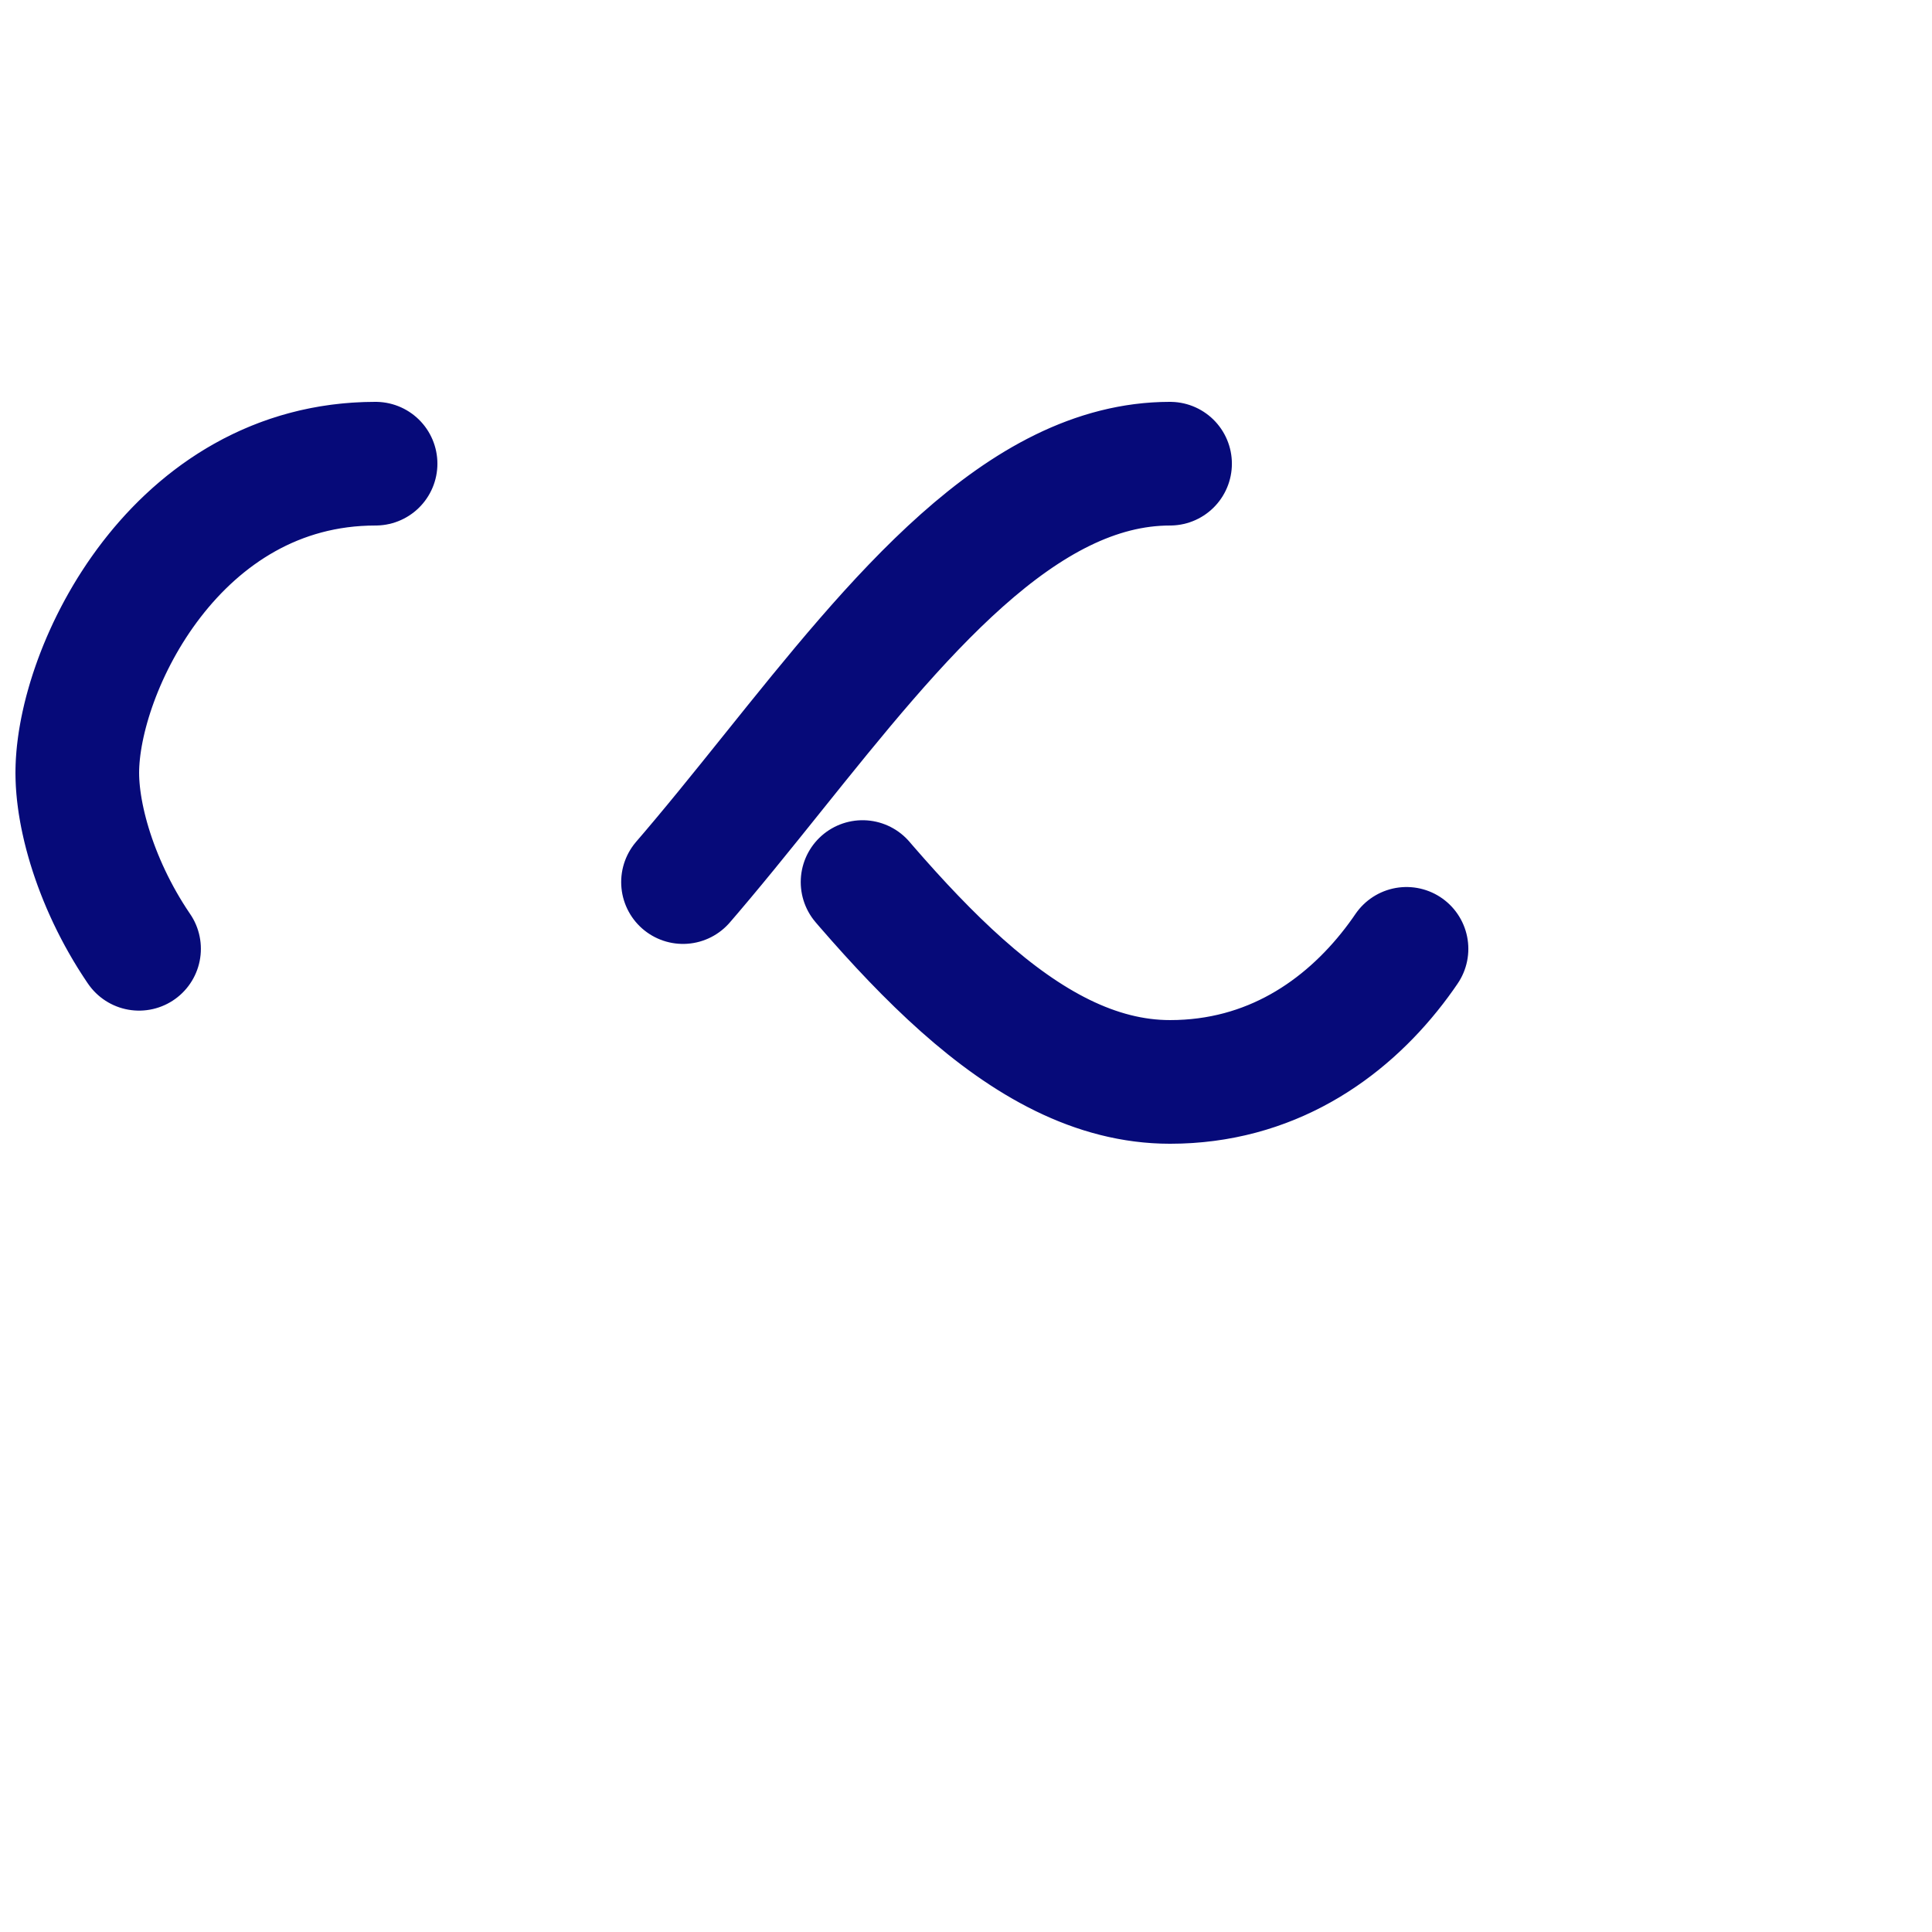
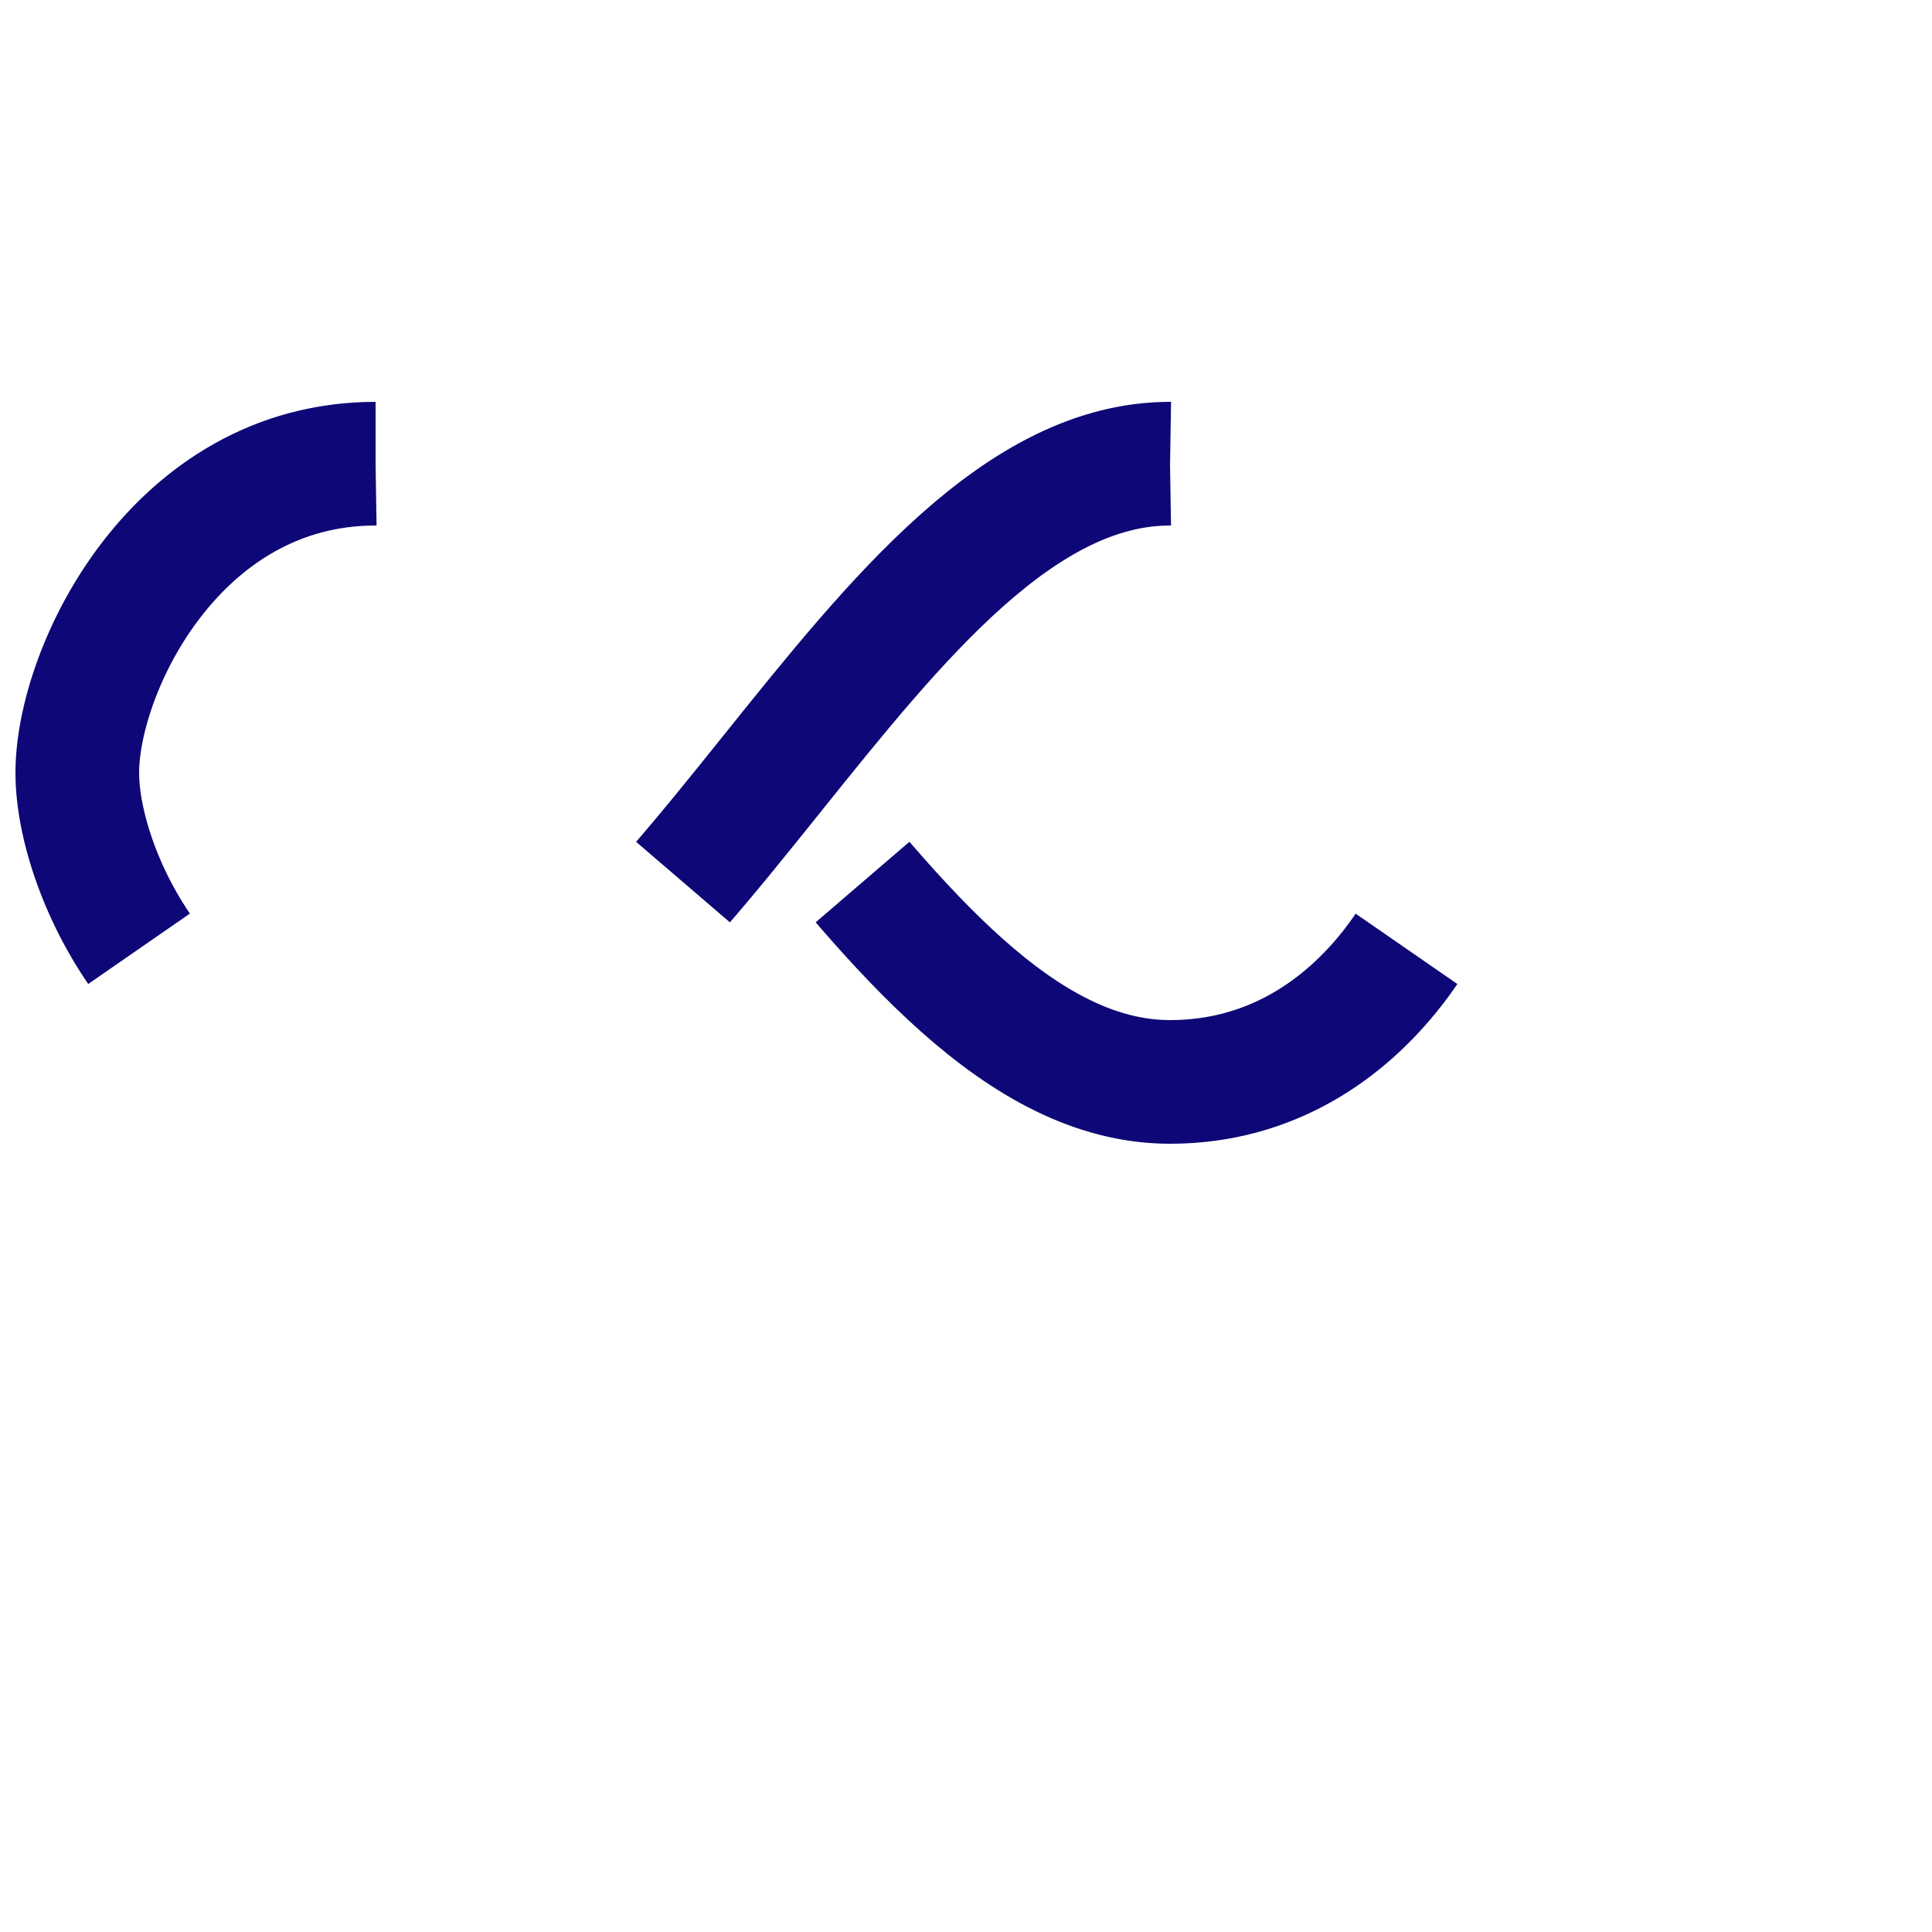
- <svg xmlns="http://www.w3.org/2000/svg" style="margin: auto; background: rgb(255, 255, 255); display: block; shape-rendering: auto;" width="200px" height="200px" viewBox="0 0 100 100" preserveAspectRatio="xMidYMid">
-   <path fill="none" stroke="#060a79" stroke-width="8" stroke-dasharray="42.765 42.765" d="M24.3 30C11.4 30 5 43.3 5 50s6.4 20 19.3 20c19.3 0 32.1-40 51.4-40 C88.6 30 95 43.3 95 50s-6.4 20-19.3 20C56.4 70 43.6 30 24.3 30z" stroke-linecap="round" style="transform:scale(0.8);transform-origin:50px 50px">
+ <svg xmlns="http://www.w3.org/2000/svg" style="margin: auto; background: rgb(255, 255, 255); display: block; shape-rendering: auto;" width="100px" height="100px" viewBox="0 0 100 100" preserveAspectRatio="xMidYMid">
+   <path fill="none" stroke="#0e0777" stroke-width="8" stroke-dasharray="42.765 42.765" d="M24.3 30C11.4 30 5 43.3 5 50s6.4 20 19.3 20c19.3 0 32.1-40 51.4-40 C88.6 30 95 43.3 95 50s-6.4 20-19.3 20C56.4 70 43.6 30 24.3 30z" stroke-linecap="butt" style="transform:scale(0.8);transform-origin:50px 50px">
    <animate attributeName="stroke-dashoffset" repeatCount="indefinite" dur="1s" keyTimes="0;1" values="0;256.589" />
  </path>
</svg>
